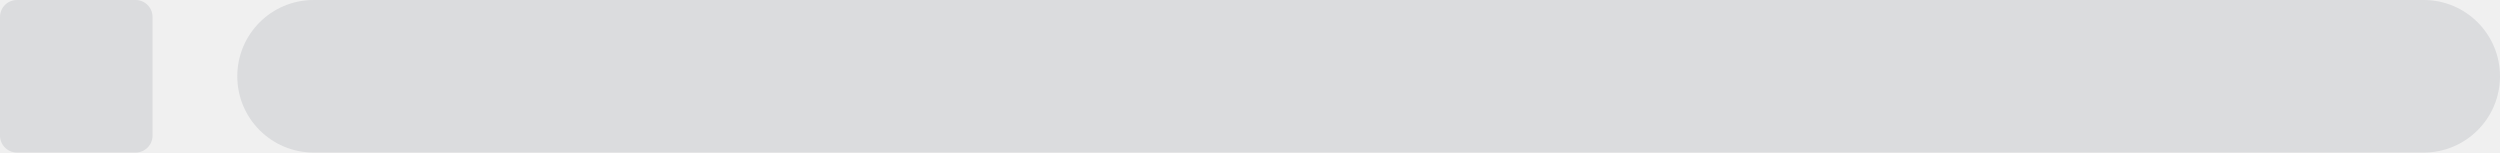
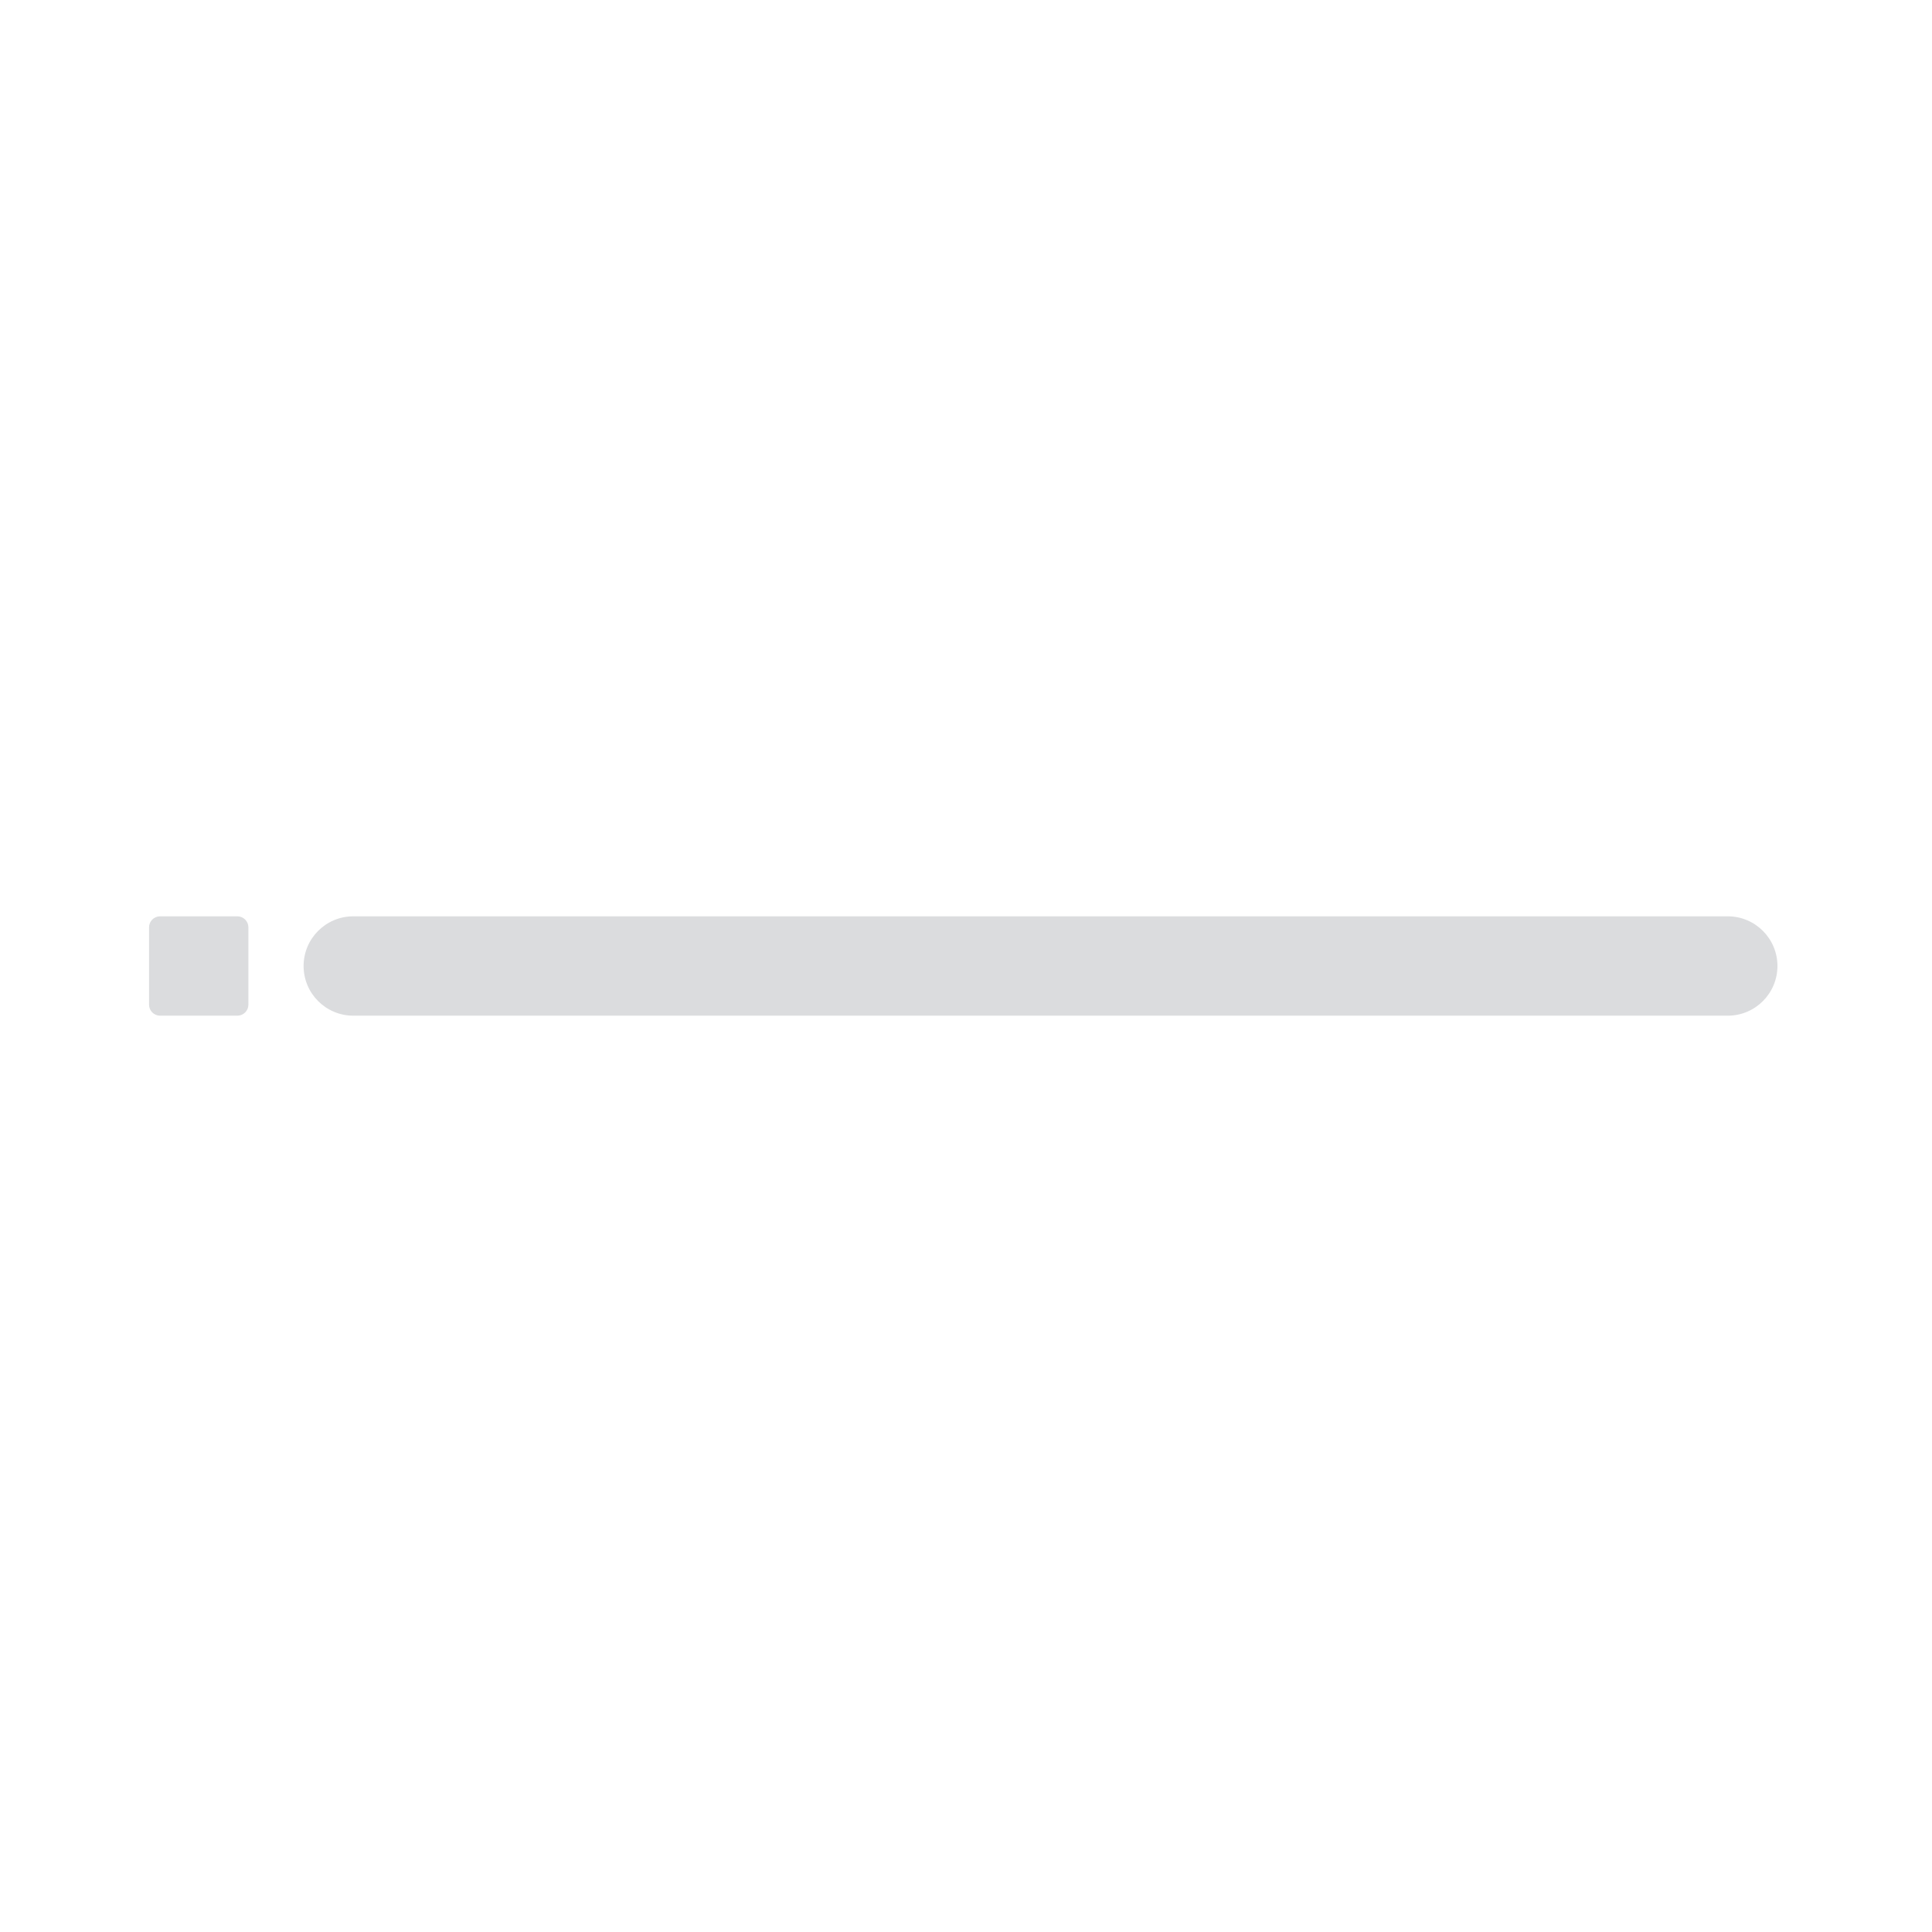
- <svg xmlns="http://www.w3.org/2000/svg" width="295" height="18" viewBox="0 0 295 18" fill="none">
-   <rect x="28" width="267" height="18" rx="9" fill="#DBDCDE" />
-   <rect width="18" height="18" rx="2" fill="#DBDCDE" />
+ <svg xmlns="http://www.w3.org/2000/svg" width="350" height="350" viewBox="0 0 350 350" fill="none">
+   <rect width="350" height="350" fill="white" />
+   <rect x="55" y="166" width="267" height="18" rx="9" fill="#DBDCDE" />
+   <rect x="27" y="166" width="18" height="18" rx="2" fill="#DBDCDE" />
</svg>
